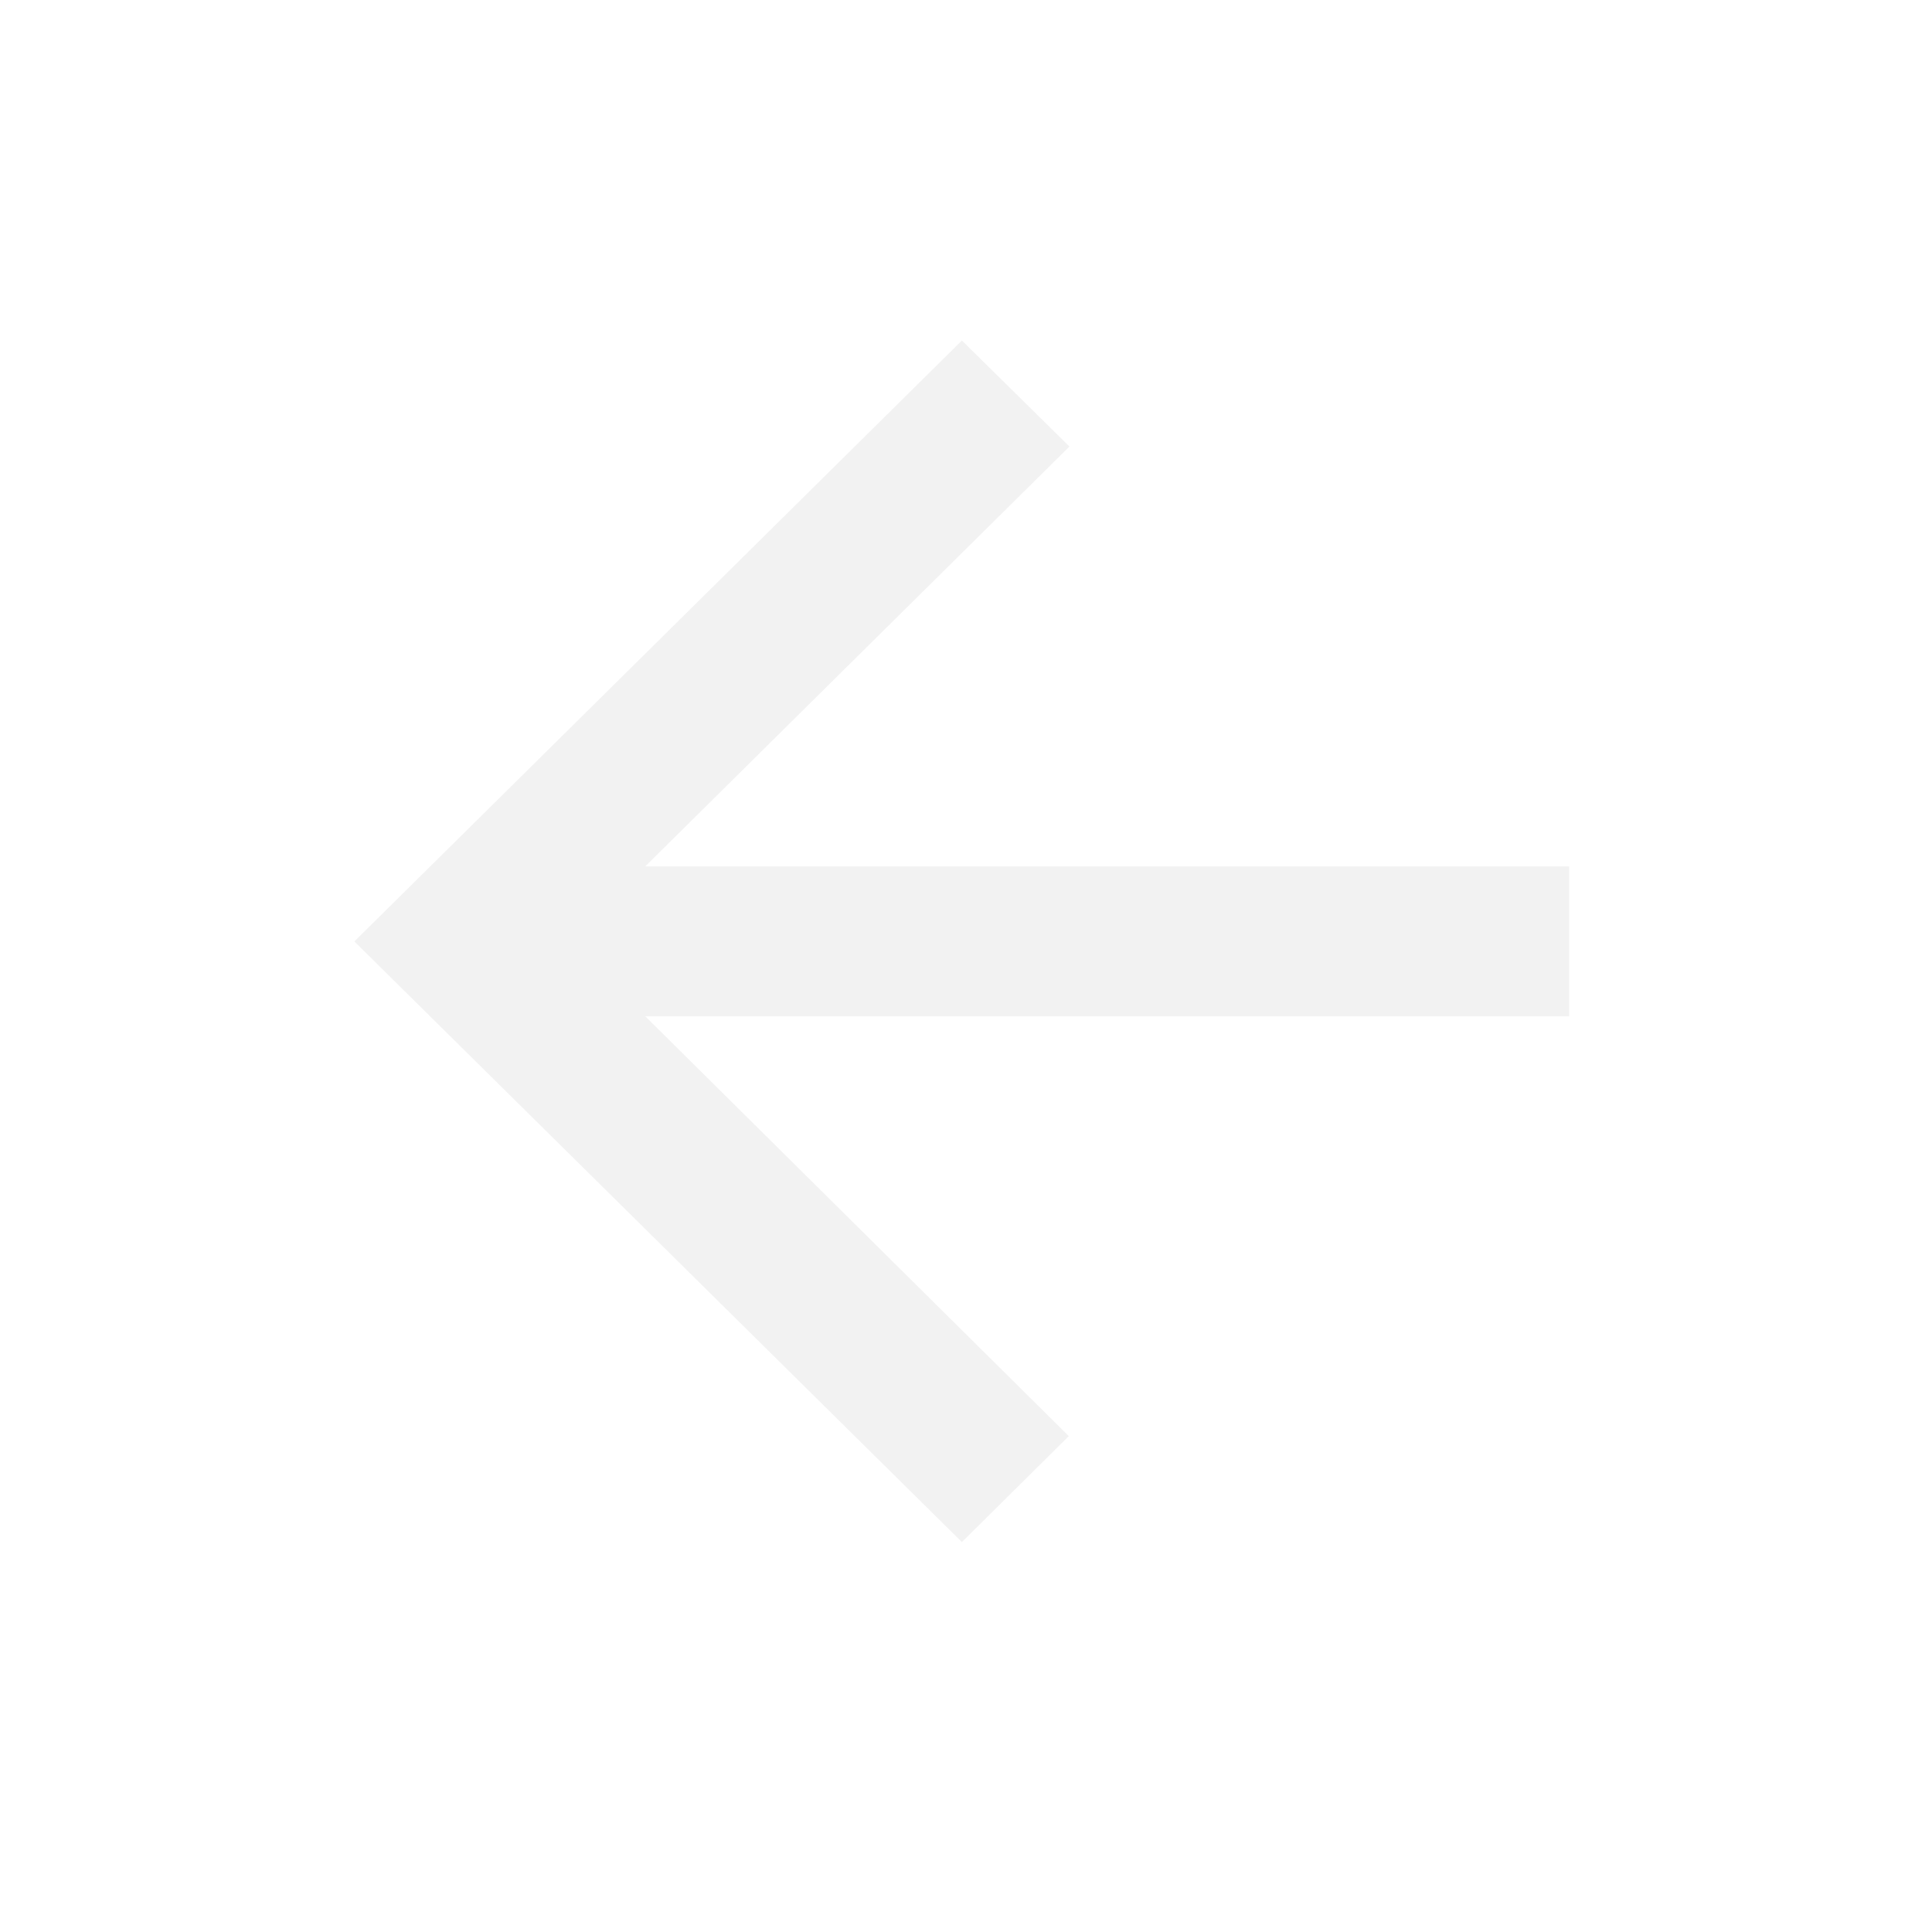
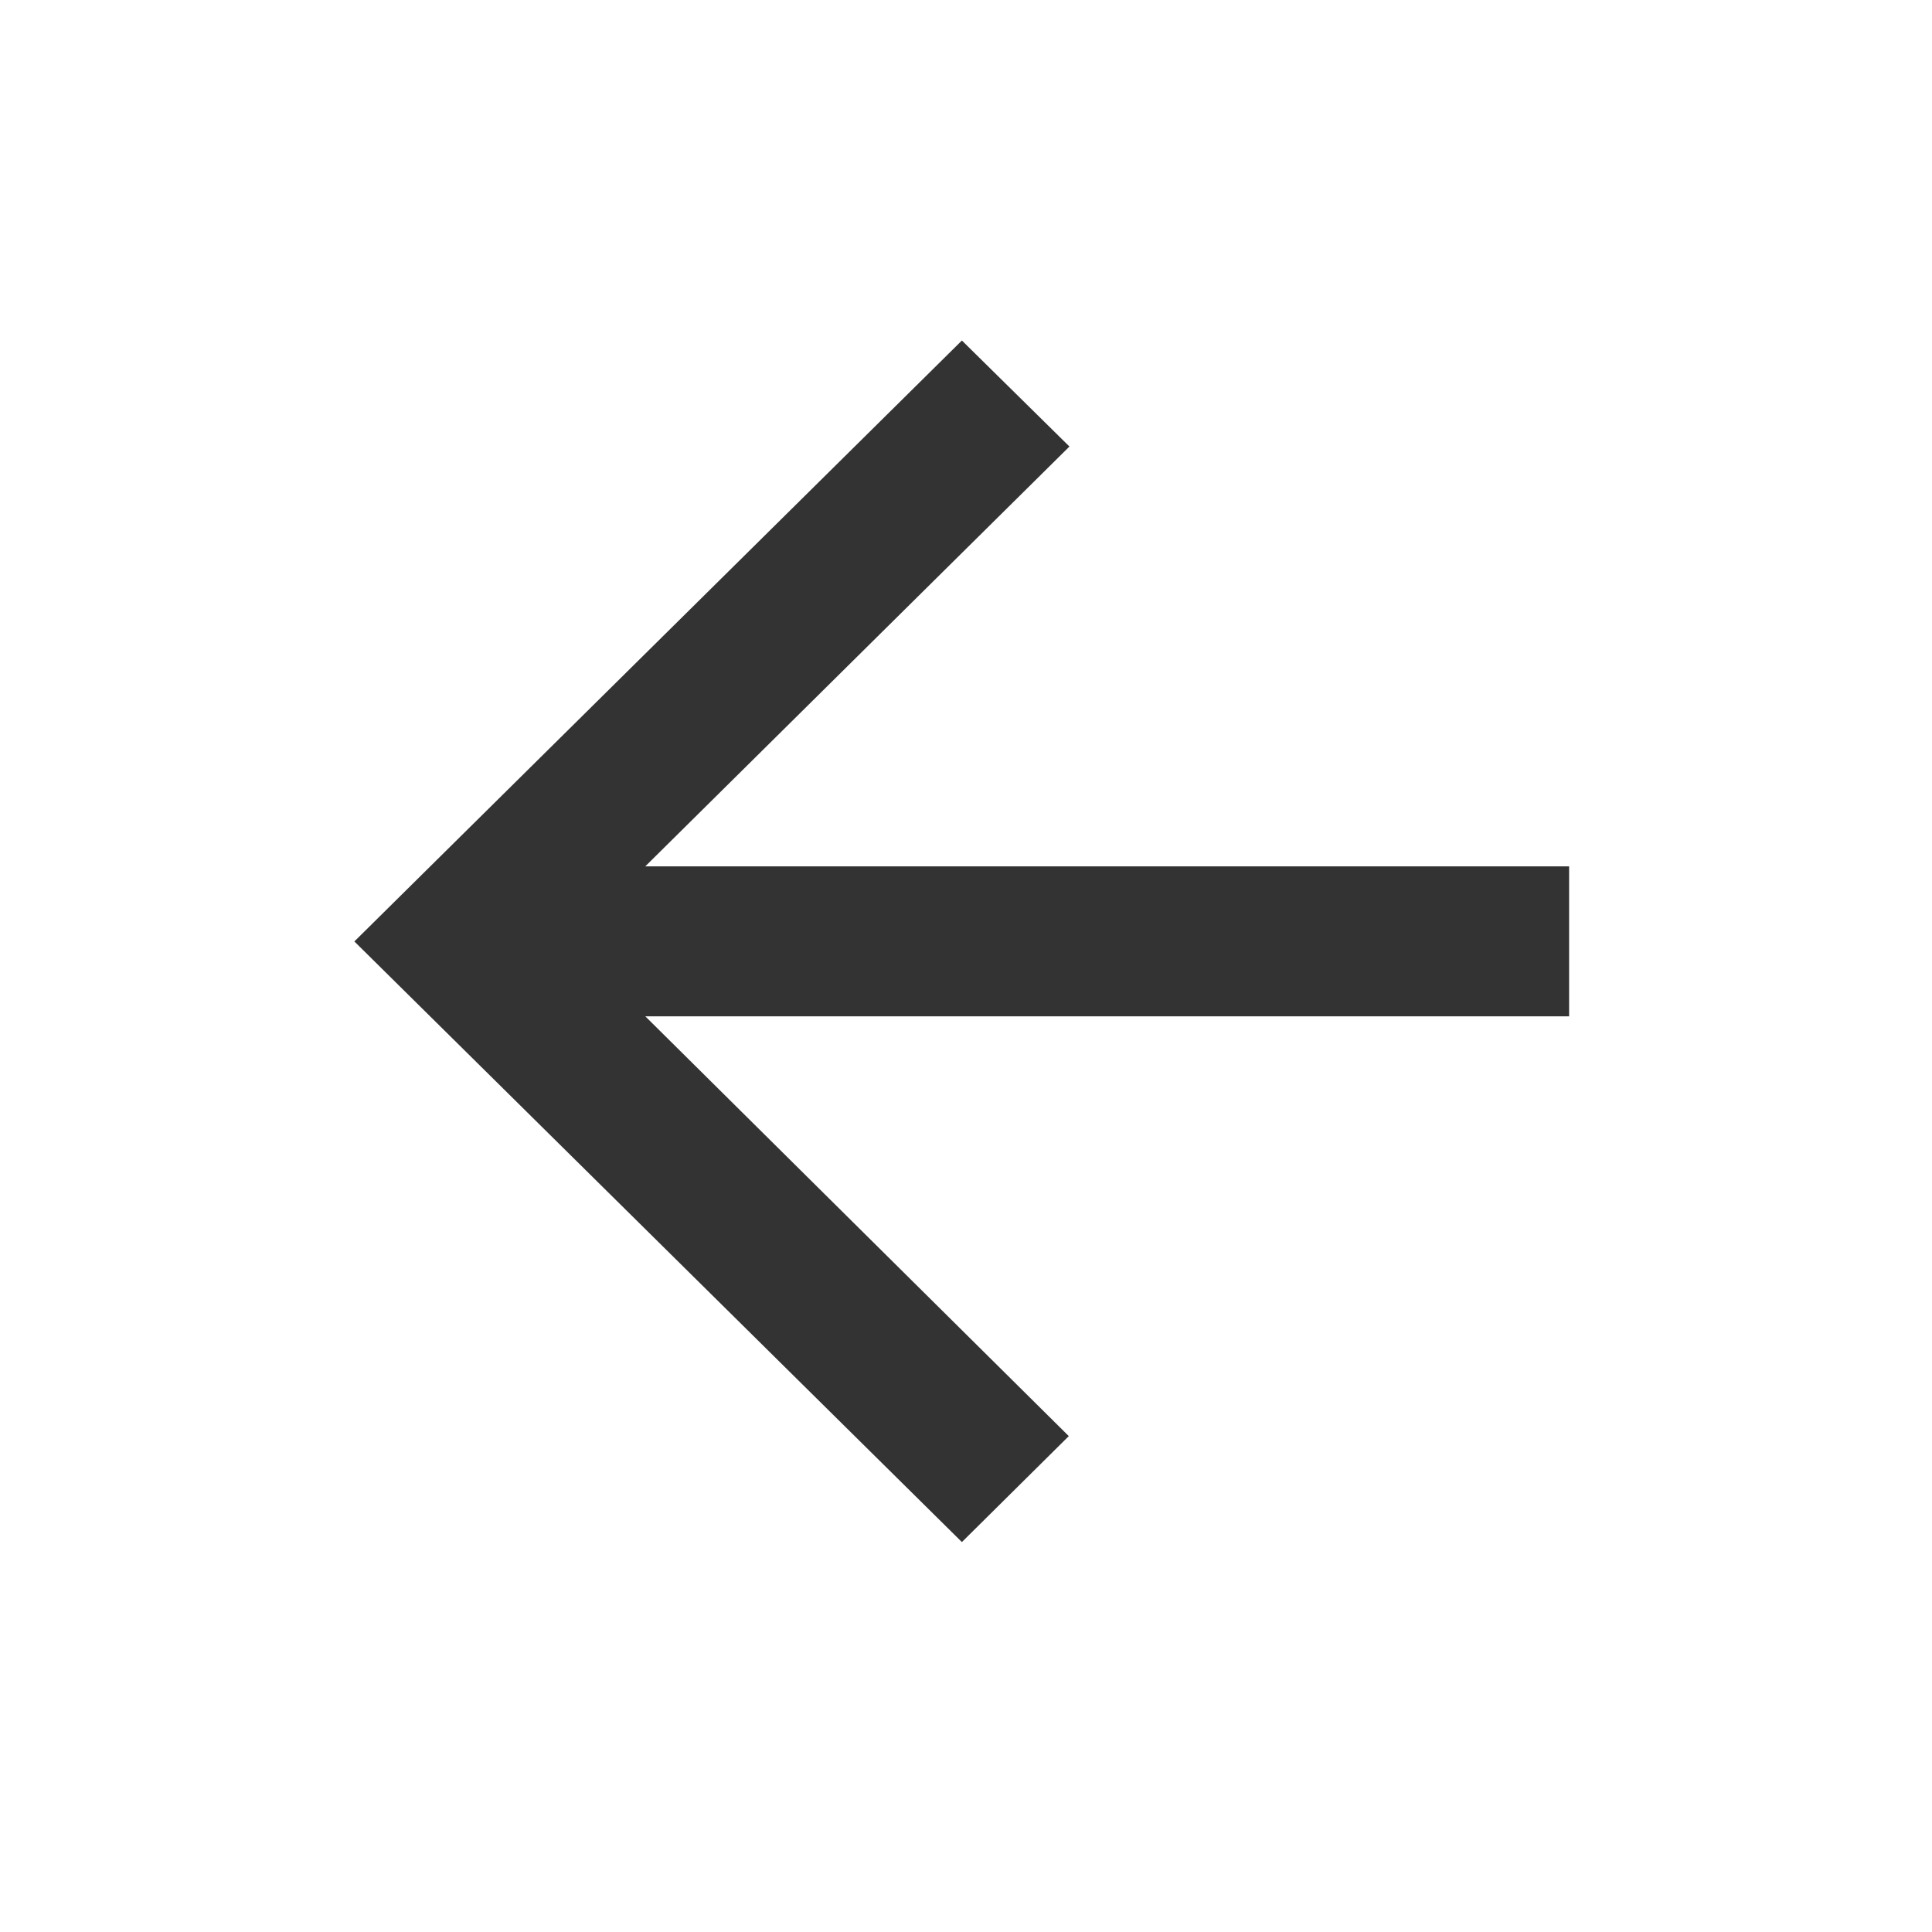
<svg xmlns="http://www.w3.org/2000/svg" width="24px" height="24px" viewBox="0 0 24 23" version="1.1">
  <g id="surface1">
-     <path style=" stroke:none;fill-rule:nonzero;fill:rgb(94.902%,94.902%,94.902%);fill-opacity:1;" d="M 19.492 10.262 L 8.016 10.262 L 13.285 5.047 L 11.949 3.73 L 4.402 11.195 L 11.949 18.656 L 13.277 17.34 L 8.016 12.125 L 19.492 12.125 Z M 19.492 10.262 " />
+     <path style=" stroke:none;fill-rule:nonzero;fill:#333333;fill-opacity:1;" d="M 19.492 10.262 L 8.016 10.262 L 13.285 5.047 L 11.949 3.73 L 4.402 11.195 L 11.949 18.656 L 13.277 17.34 L 8.016 12.125 L 19.492 12.125 Z M 19.492 10.262 " />
  </g>
</svg>
